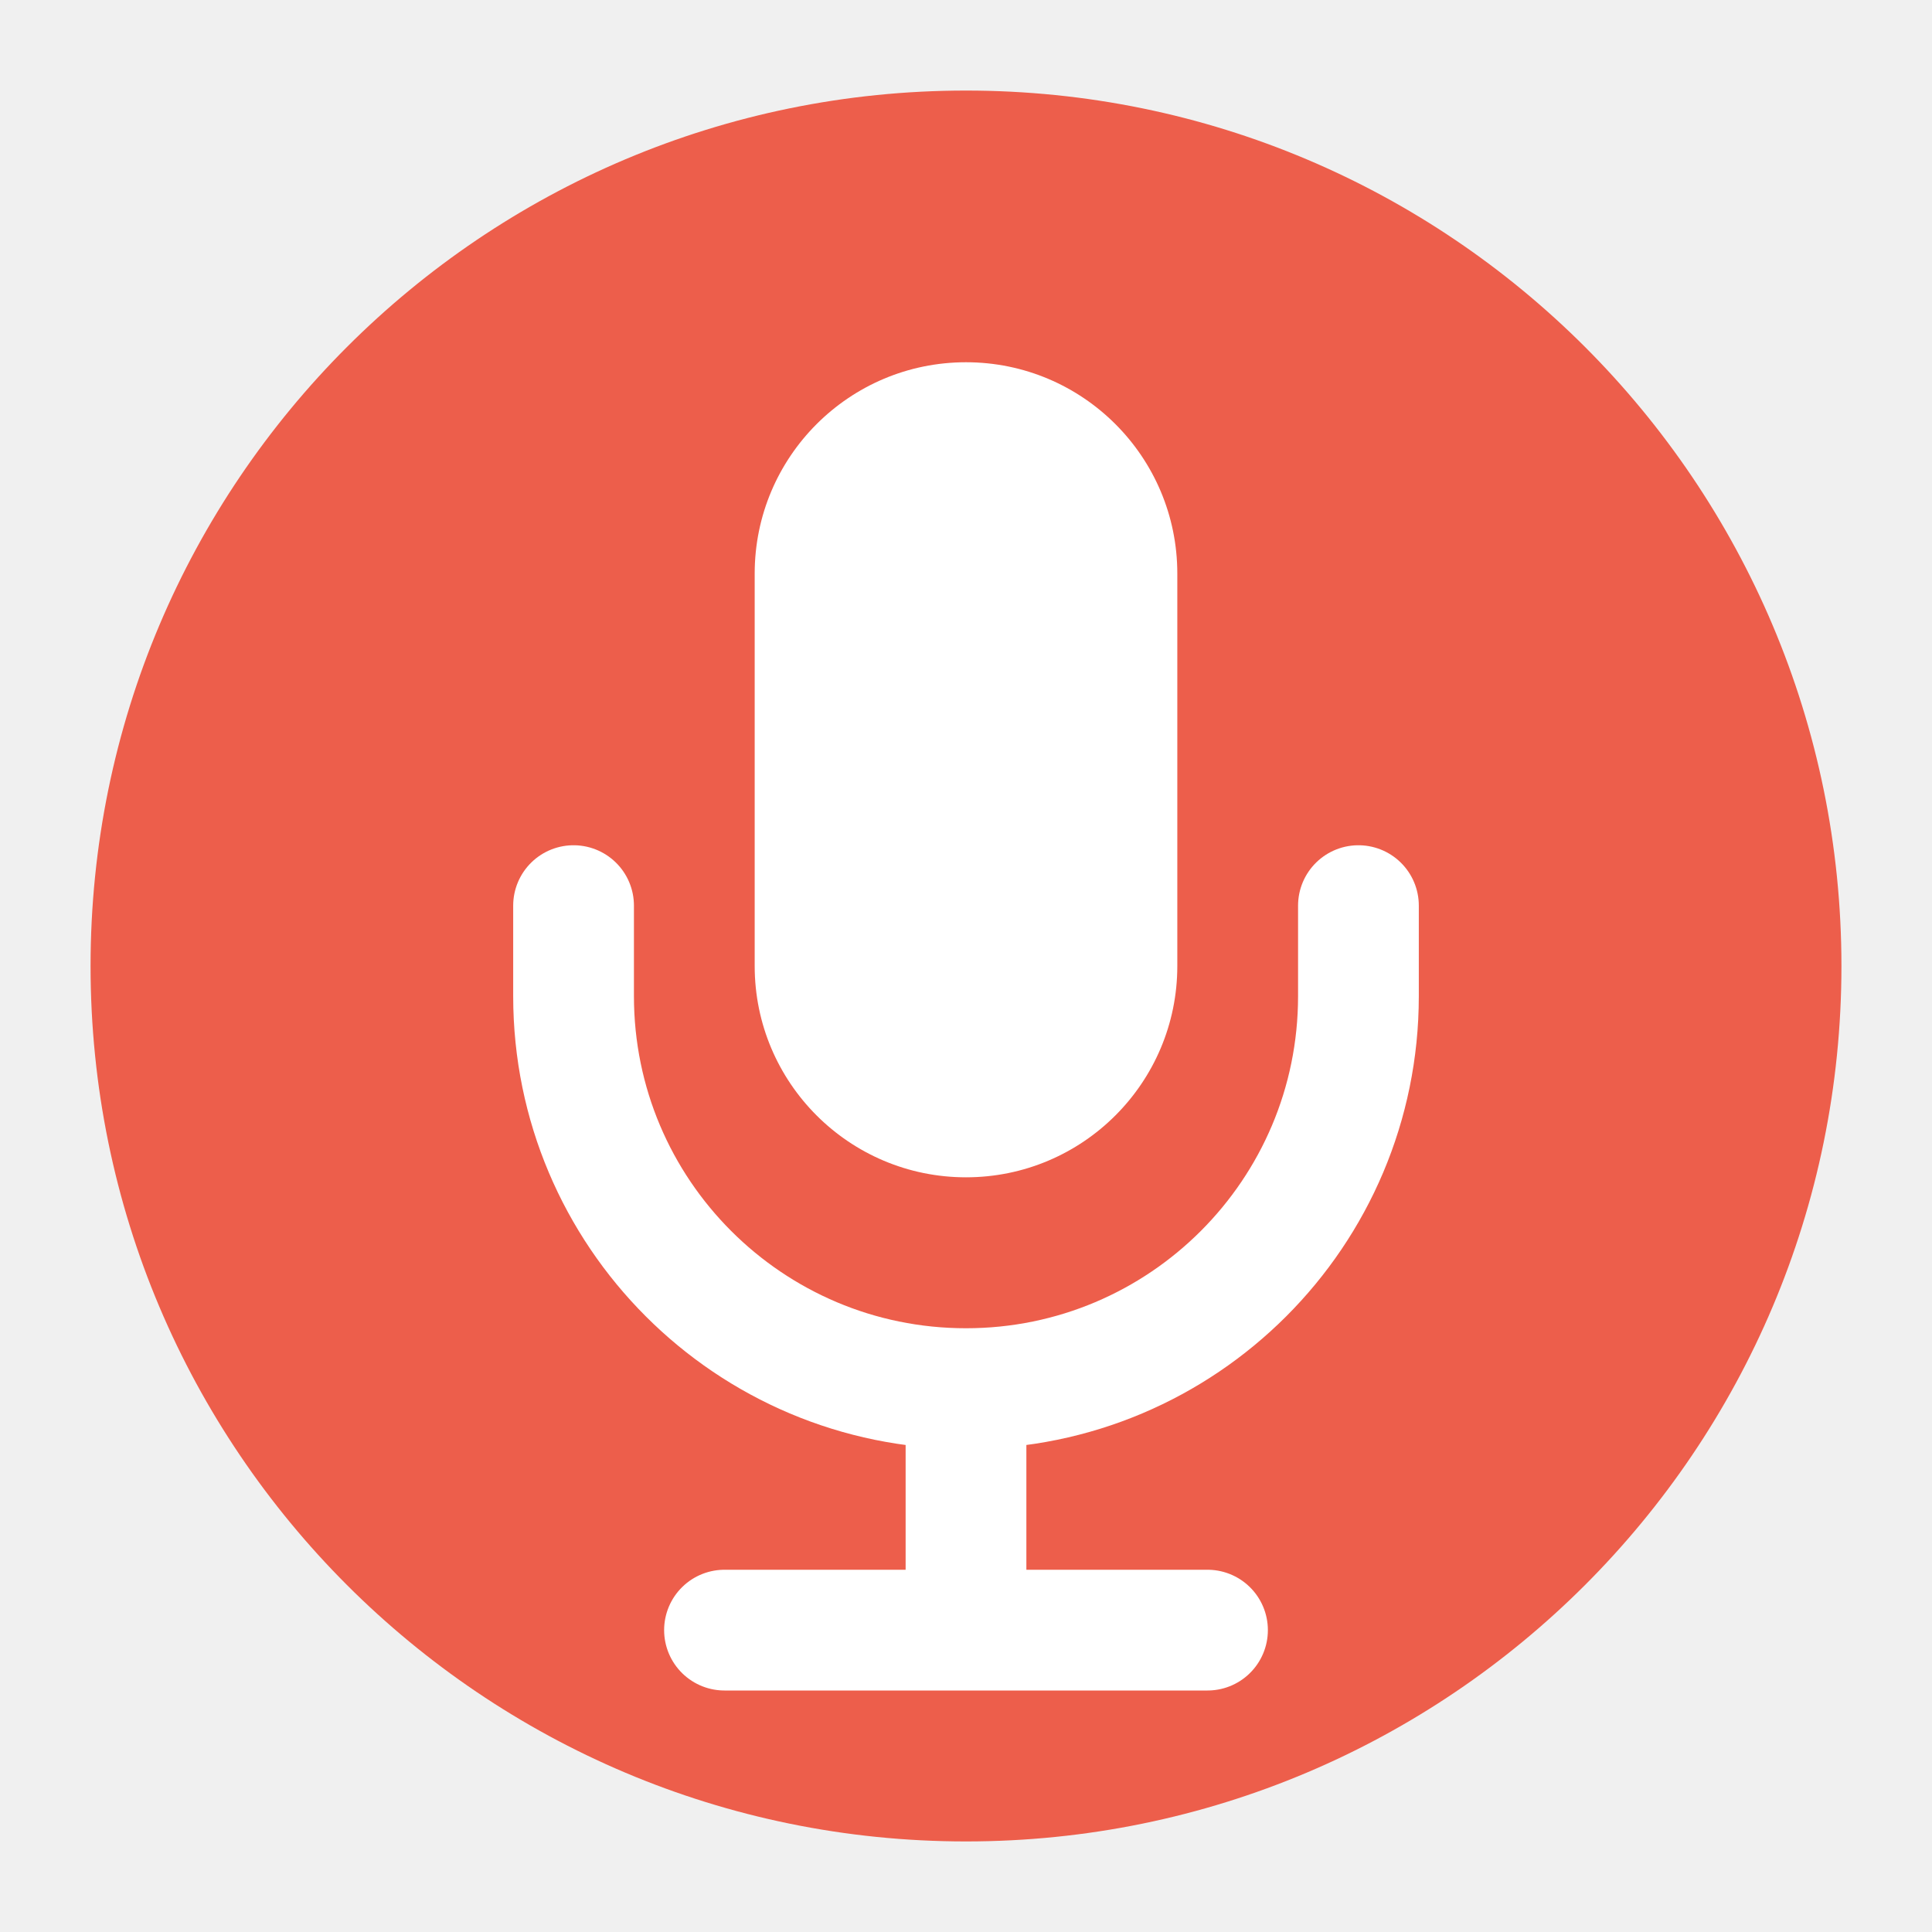
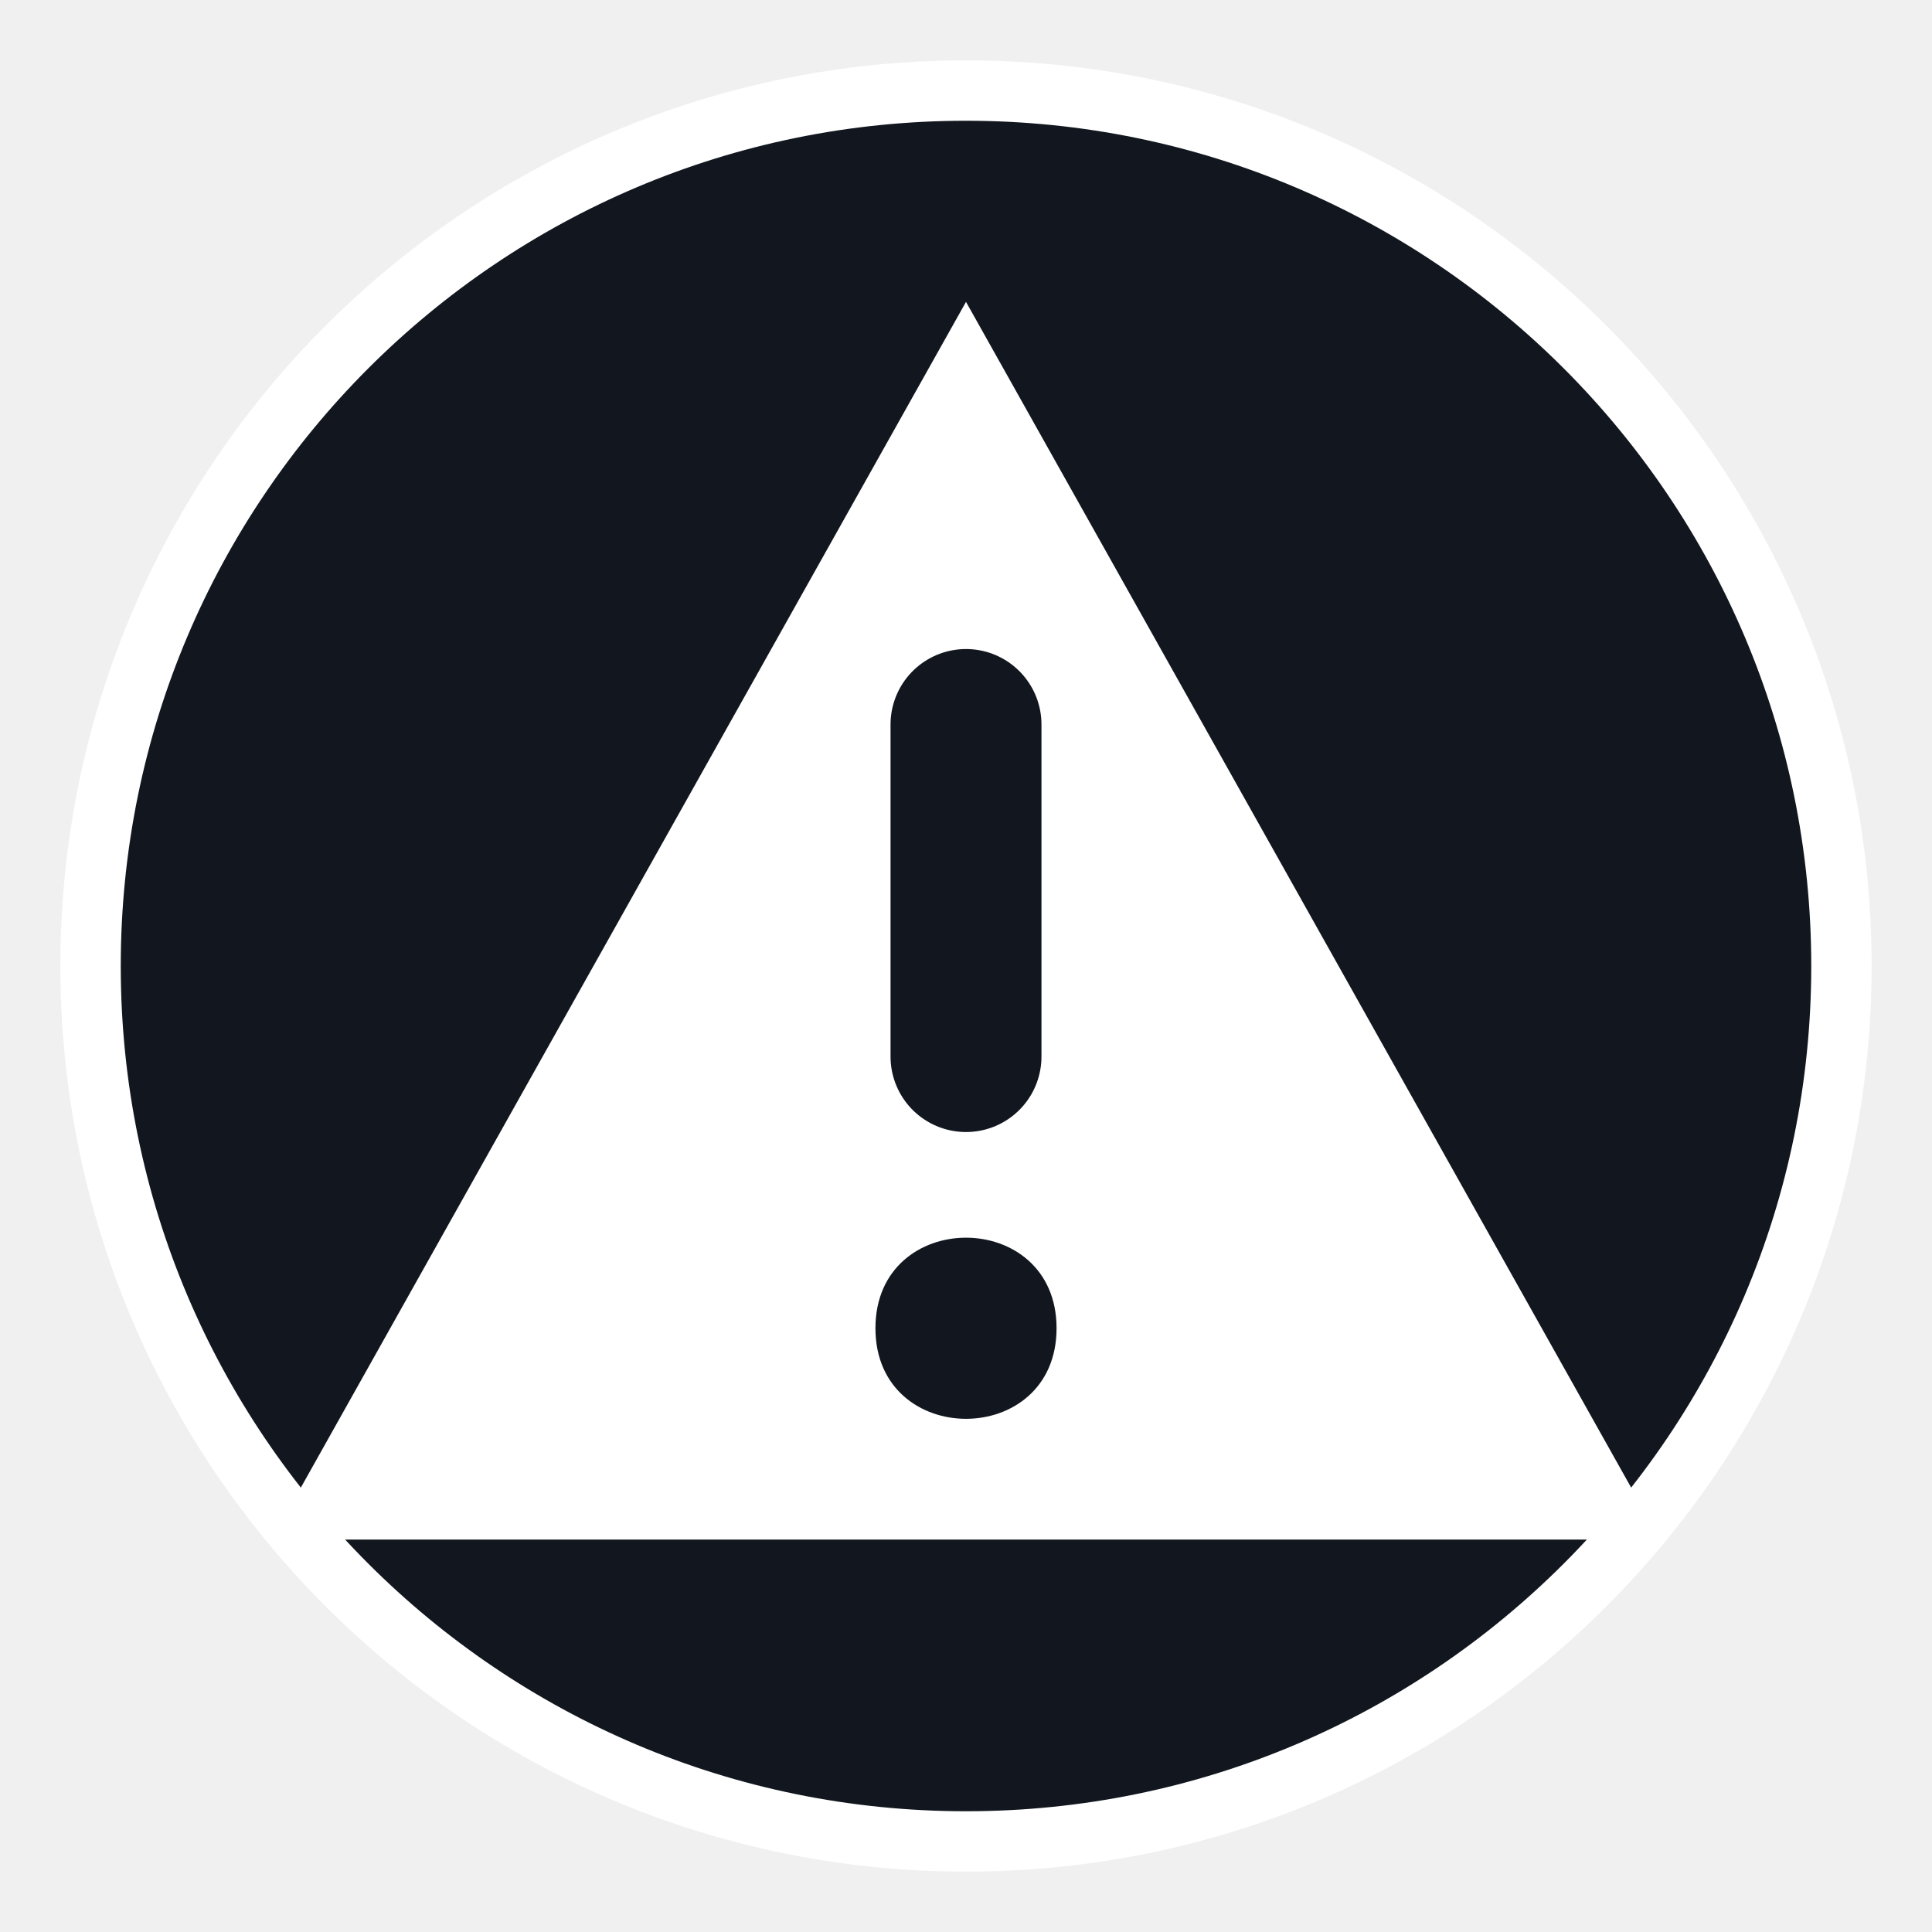
<svg xmlns="http://www.w3.org/2000/svg" width="64" height="64" viewBox="0 0 64 64">
-   <circle cx="32" cy="32" r="29" fill="#ed5e4b" />
-   <rect x="25" y="12" width="14" height="27" rx="7" fill="white" />
-   <path d="M19 30v3a13 13 0 0 0 26 0v-3M32 46v8M24 54h16" stroke="white" stroke-width="4" fill="none" stroke-linecap="round" />
+   <path fill-rule="nonzero" fill="rgb(7%, 9%, 12%)" fill-opacity="1" stroke-width="2" stroke-linecap="butt" stroke-linejoin="miter" stroke="rgb(100%, 100%, 100%)" stroke-opacity="1" stroke-miterlimit="10" d="M 61 32 C 61 48.016 48.016 61 32 61 C 15.984 61 3 48.016 3 32 C 3 15.984 15.984 3 32 3 C 48.016 3 61 15.984 61 32 " />
+   <path fill-rule="nonzero" fill="rgb(100%, 100%, 100%)" fill-opacity="1" d="M 32 10 L 55 51 L 9 51 Z M 32 10 " />
+   <path fill="none" stroke-width="5" stroke-linecap="round" stroke-linejoin="round" stroke="rgb(7%, 9%, 12%)" stroke-opacity="1" stroke-miterlimit="10" d="M 32 24 L 32 35 " />
+   <path fill-rule="nonzero" fill="rgb(7%, 9%, 12%)" fill-opacity="1" d="M 35 44 C 35 48 29 48 29 44 C 29 40 35 40 35 44 " />
</svg>
